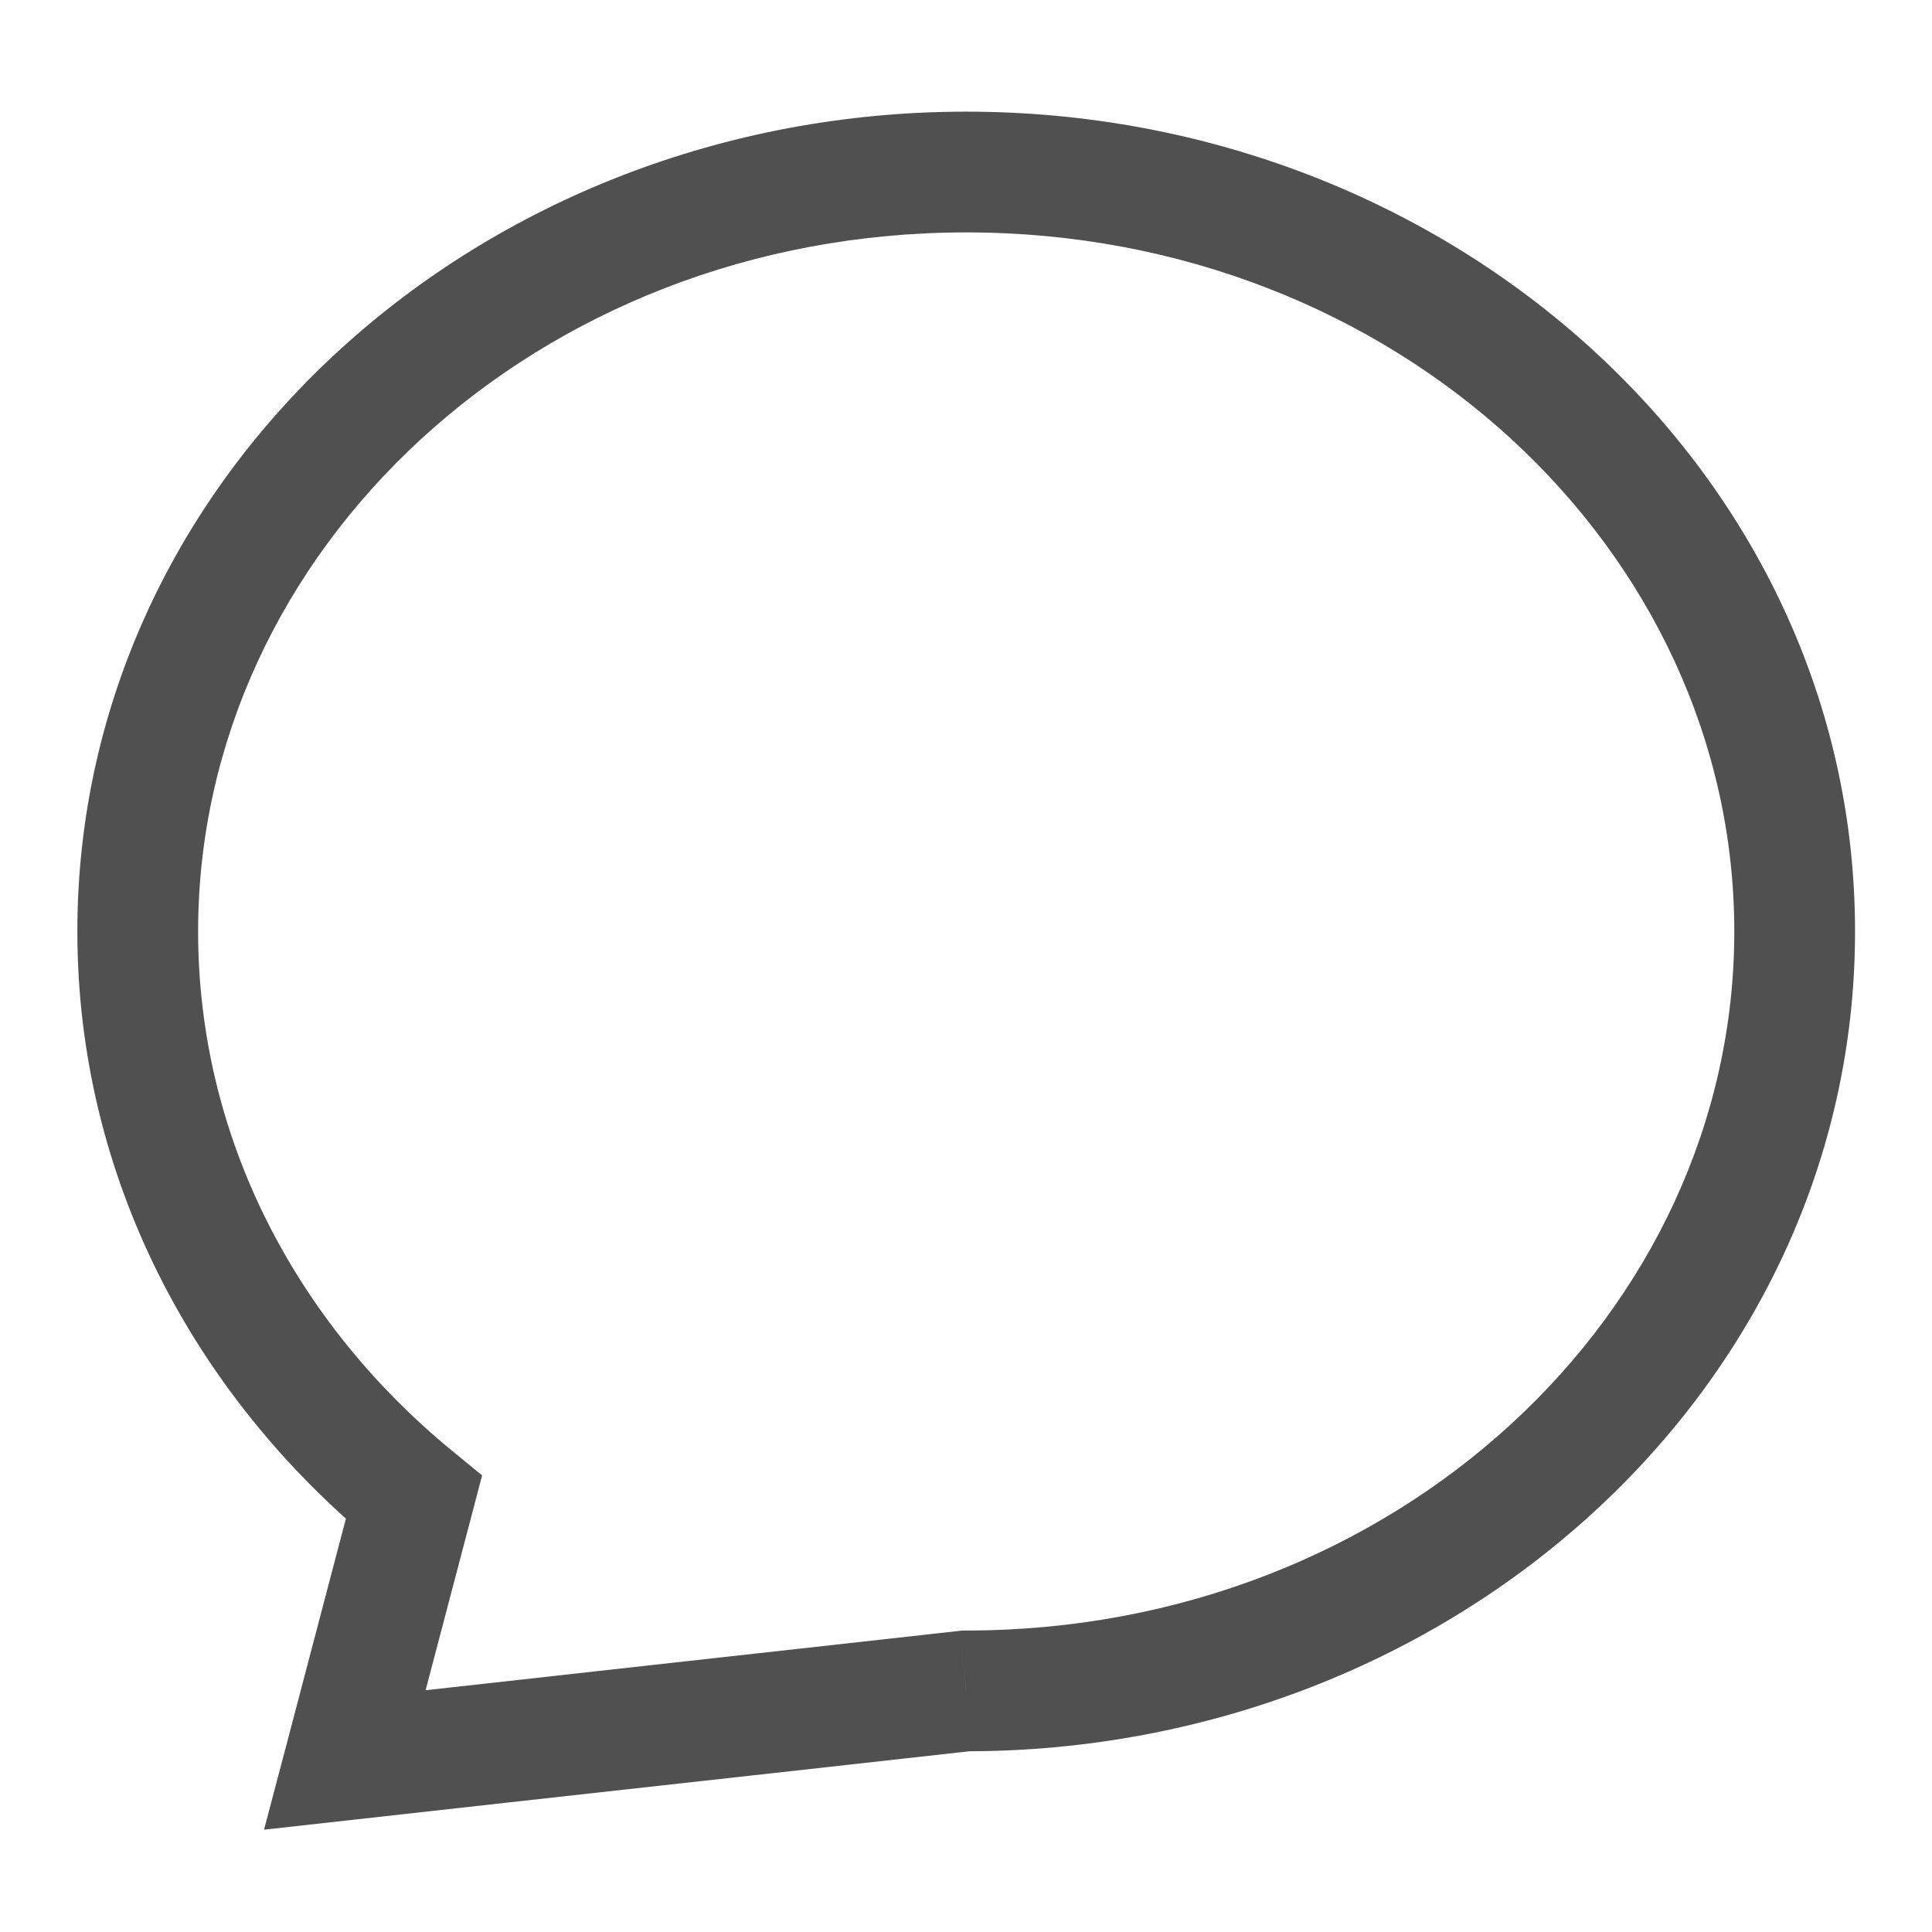
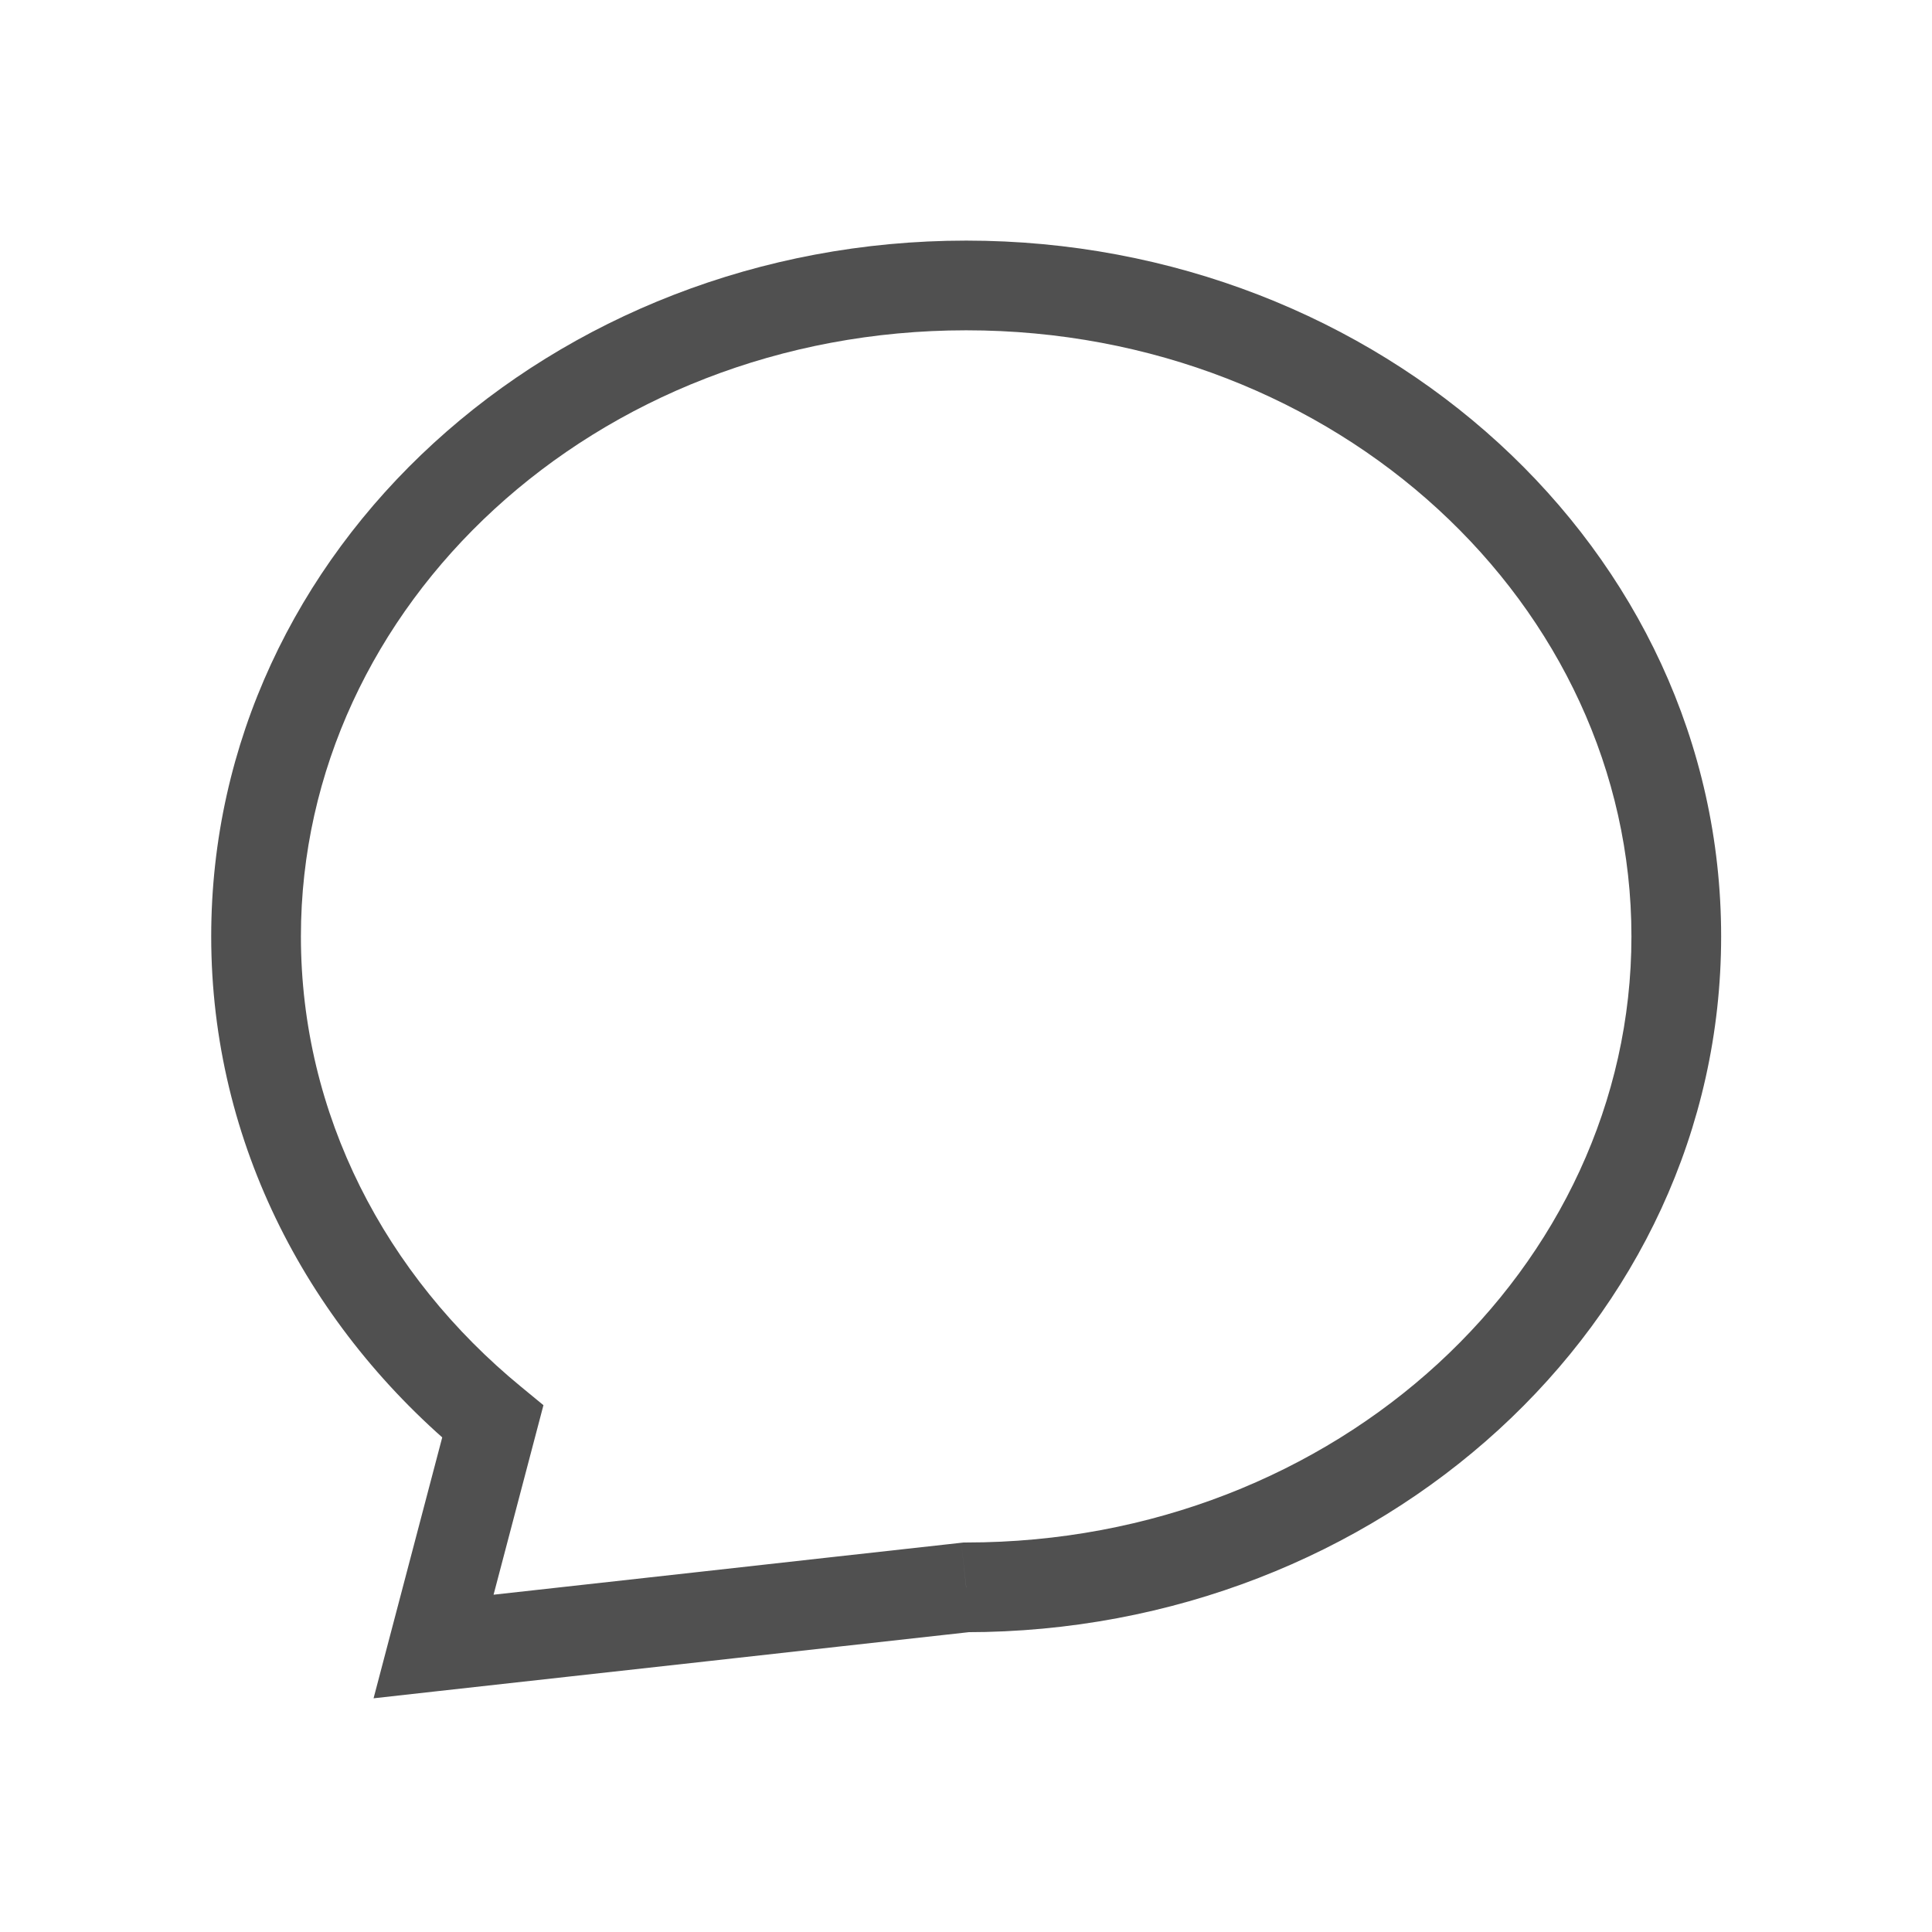
- <svg xmlns="http://www.w3.org/2000/svg" width="24" height="24" viewBox="0 0 24 24" fill="none">
-   <path d="M12.003 21.005V20.255H11.961L11.92 20.259L12.003 21.005ZM5.141 18.603L5.867 18.793L5.989 18.328L5.617 18.023L5.141 18.603ZM4.284 21.862L3.559 21.672L3.28 22.729L4.367 22.608L4.284 21.862ZM21.544 11.571C21.544 16.307 17.335 20.255 12.003 20.255V21.755C18.038 21.755 23.044 17.255 23.044 11.571H21.544ZM2.461 11.571C2.461 6.835 6.67 2.887 12.003 2.887V1.387C5.967 1.387 0.961 5.886 0.961 11.571H2.461ZM12.003 2.887C17.335 2.887 21.544 6.835 21.544 11.571H23.044C23.044 5.886 18.038 1.387 12.003 1.387V2.887ZM5.617 18.023C3.667 16.423 2.461 14.118 2.461 11.571H0.961C0.961 14.612 2.405 17.327 4.666 19.182L5.617 18.023ZM4.416 18.412L3.559 21.672L5.009 22.053L5.867 18.793L4.416 18.412ZM11.92 20.259C11.166 20.343 10.578 20.408 9.99 20.474C9.402 20.539 8.814 20.604 8.06 20.688L8.226 22.179C8.98 22.095 9.568 22.03 10.156 21.965C10.744 21.899 11.332 21.834 12.085 21.75L11.92 20.259ZM4.367 22.608C5.12 22.524 5.708 22.459 6.296 22.393C6.884 22.328 7.472 22.263 8.226 22.179L8.06 20.688C7.307 20.772 6.719 20.837 6.131 20.903C5.543 20.968 4.955 21.033 4.201 21.117L4.367 22.608Z" fill="#505050" />
+ <svg xmlns="http://www.w3.org/2000/svg" width="28" height="28" viewBox="0 0 28 28" fill="none">
+   <path d="M14.003 23.005V22.355H13.967L13.931 22.359L14.003 23.005ZM7.141 20.603L7.77 20.768L7.876 20.365L7.554 20.1L7.141 20.603ZM6.284 23.862L5.655 23.697L5.414 24.613L6.356 24.508L6.284 23.862ZM23.644 13.571C23.644 18.37 19.382 22.355 14.003 22.355V23.655C19.991 23.655 24.944 19.192 24.944 13.571H23.644ZM4.361 13.571C4.361 8.772 8.623 4.787 14.003 4.787V3.487C8.014 3.487 3.061 7.949 3.061 13.571H4.361ZM14.003 4.787C19.382 4.787 23.644 8.772 23.644 13.571H24.944C24.944 7.949 19.991 3.487 14.003 3.487V4.787ZM7.554 20.1C5.583 18.483 4.361 16.151 4.361 13.571H3.061C3.061 16.579 4.489 19.267 6.729 21.105L7.554 20.1ZM6.513 20.437L5.655 23.697L6.912 24.028L7.77 20.768L6.513 20.437ZM13.931 22.359C13.177 22.442 12.589 22.508 12.001 22.573C11.413 22.639 10.825 22.704 10.071 22.788L10.215 24.08C10.969 23.996 11.557 23.93 12.145 23.865C12.733 23.8 13.321 23.735 14.074 23.651L13.931 22.359ZM6.356 24.508C7.109 24.425 7.697 24.359 8.285 24.294C8.873 24.229 9.461 24.163 10.215 24.08L10.071 22.788C9.318 22.871 8.73 22.937 8.142 23.002C7.554 23.067 6.966 23.133 6.212 23.216L6.356 24.508Z" fill="#505050" />
</svg>
